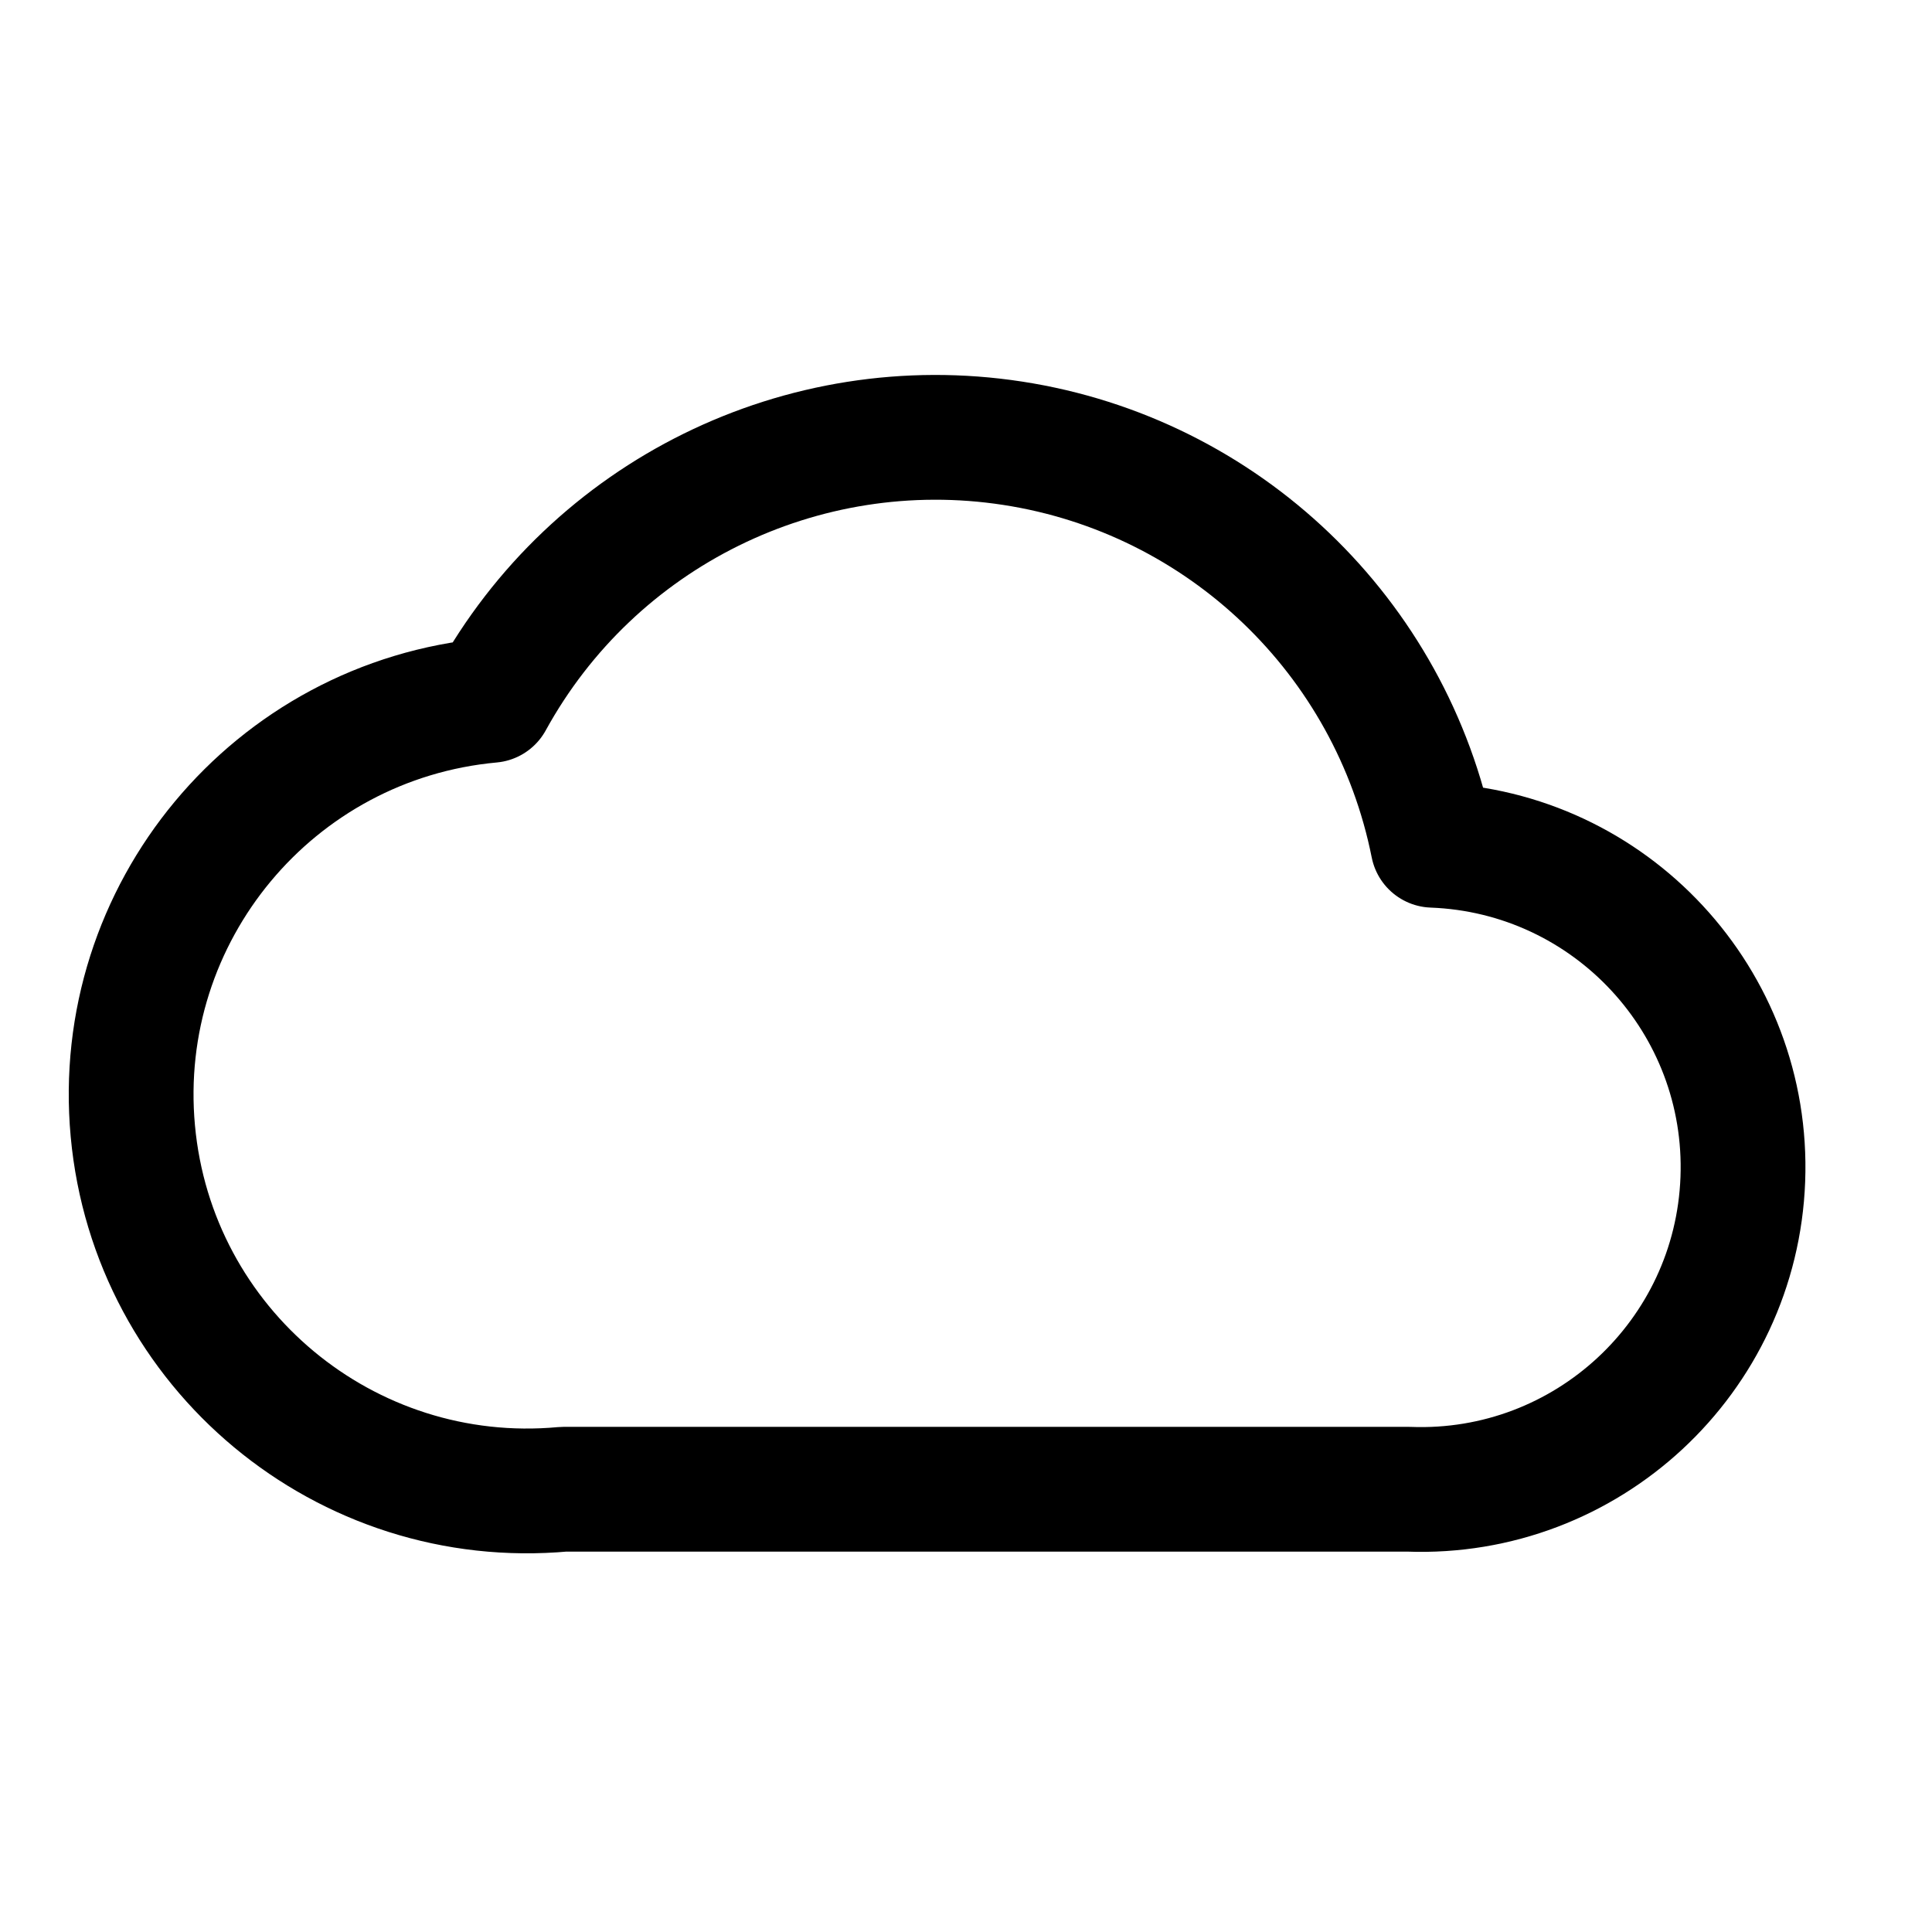
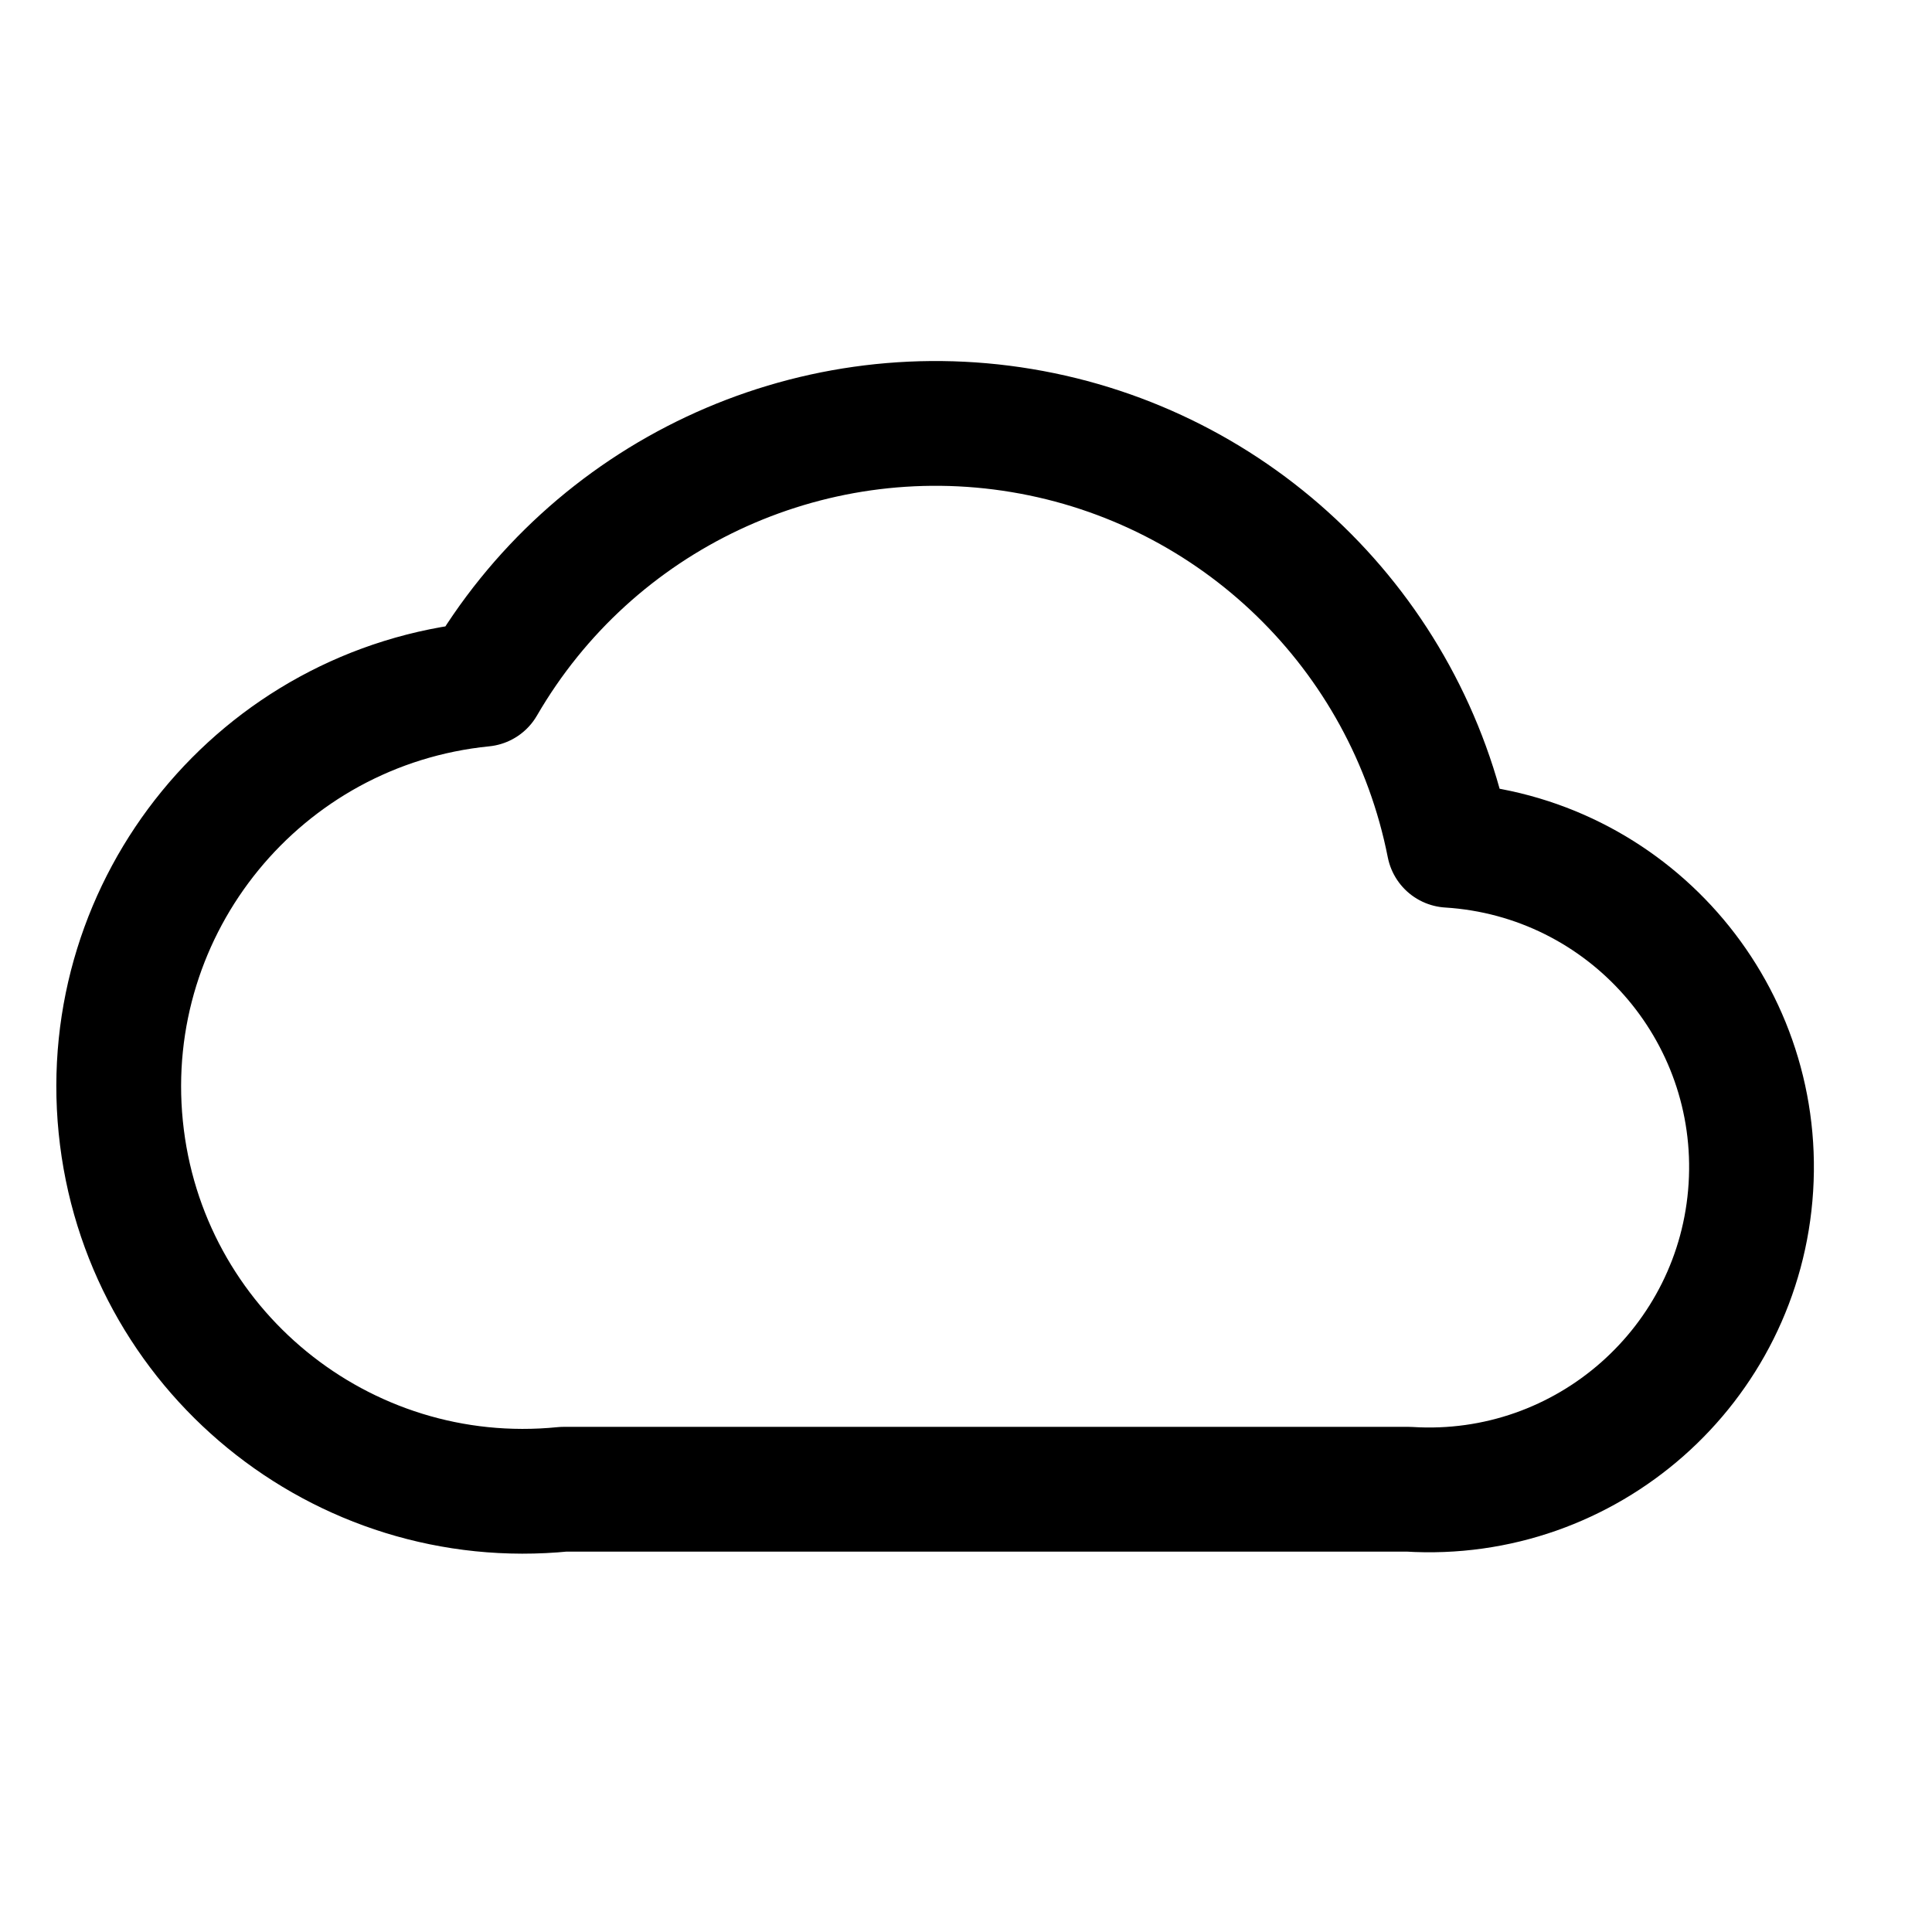
<svg xmlns="http://www.w3.org/2000/svg" viewBox="0 0 24 24" fill="none" stroke="currentColor" stroke-width="1.55" stroke-linecap="round" stroke-linejoin="round">
-   <path d="M7 18.5h10.5a4 4 0 0 0 .3-8 6.3 6.3 0 0 0-11.7-1.8A4.9 4.9 0 0 0 7 18.5Z" />
+   <path d="M7 18.5H17.5A4 4 0 0 0 18 10.5A6.5 6.5 0 0 0 6 8.5A5 5 0 0 0 7 18.5Z" />
</svg>
